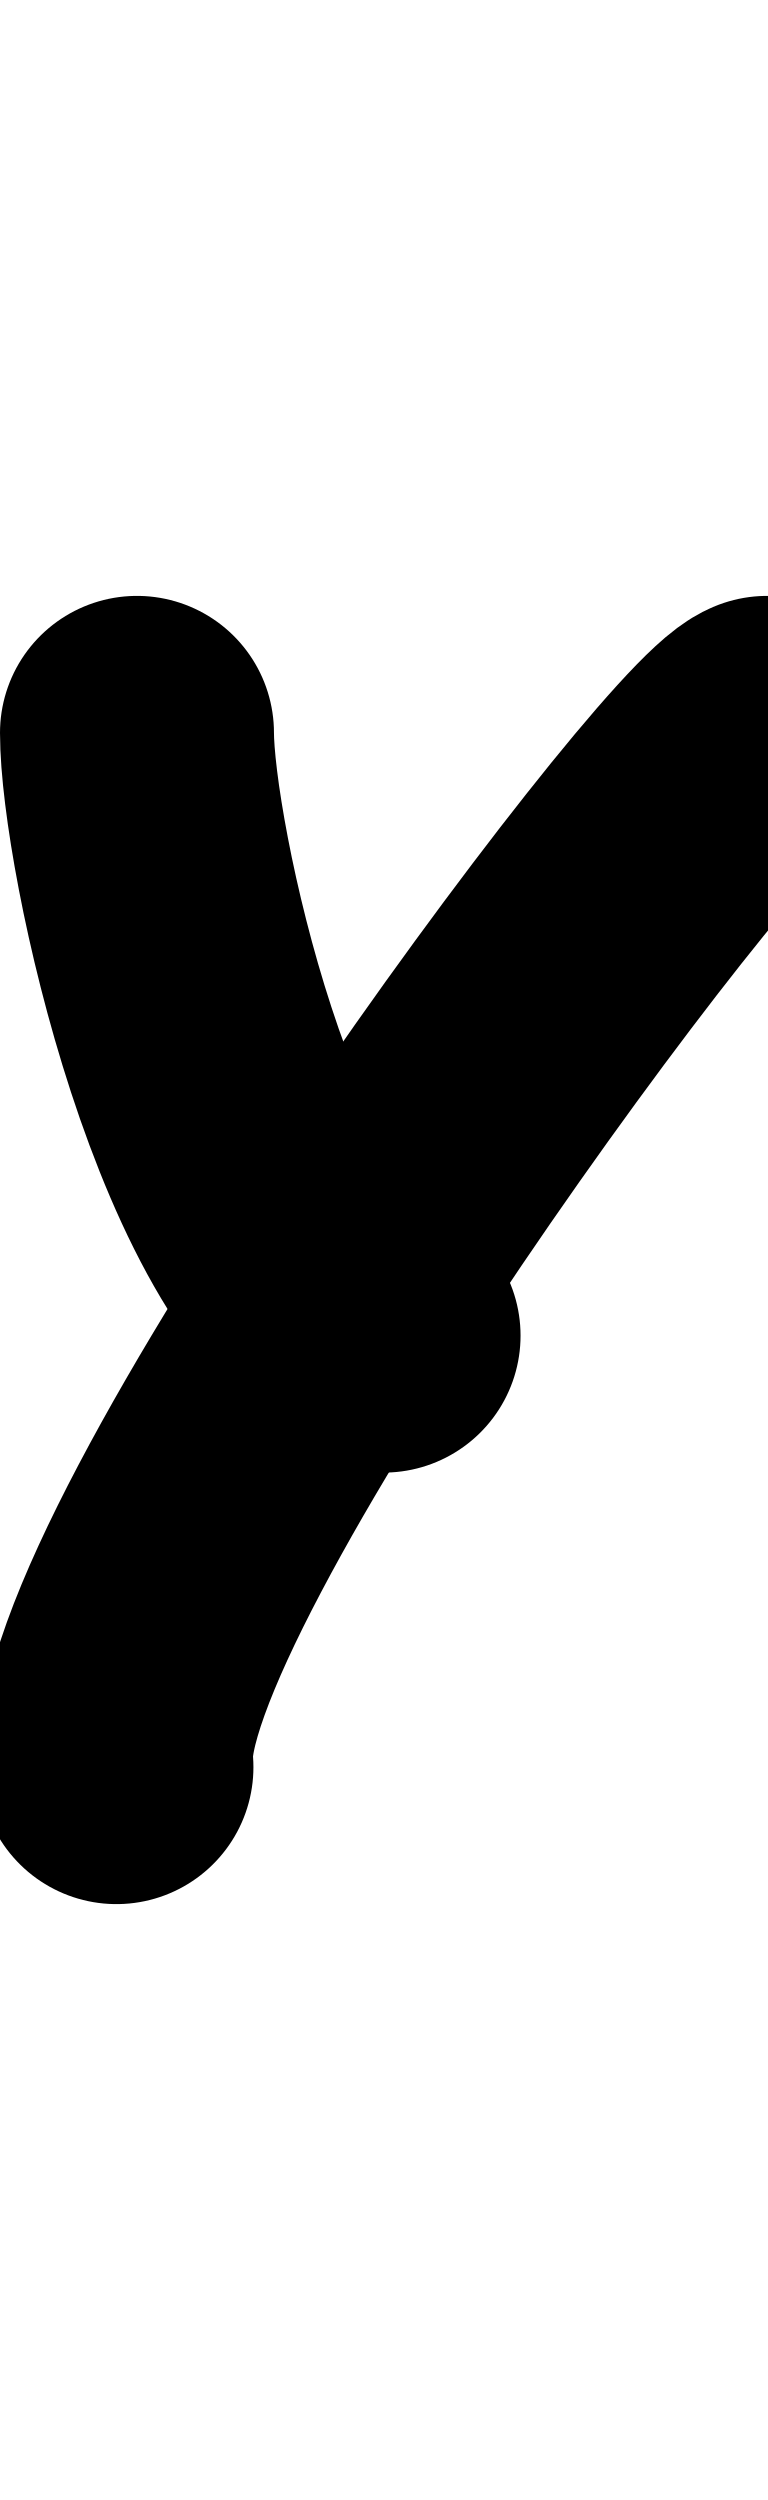
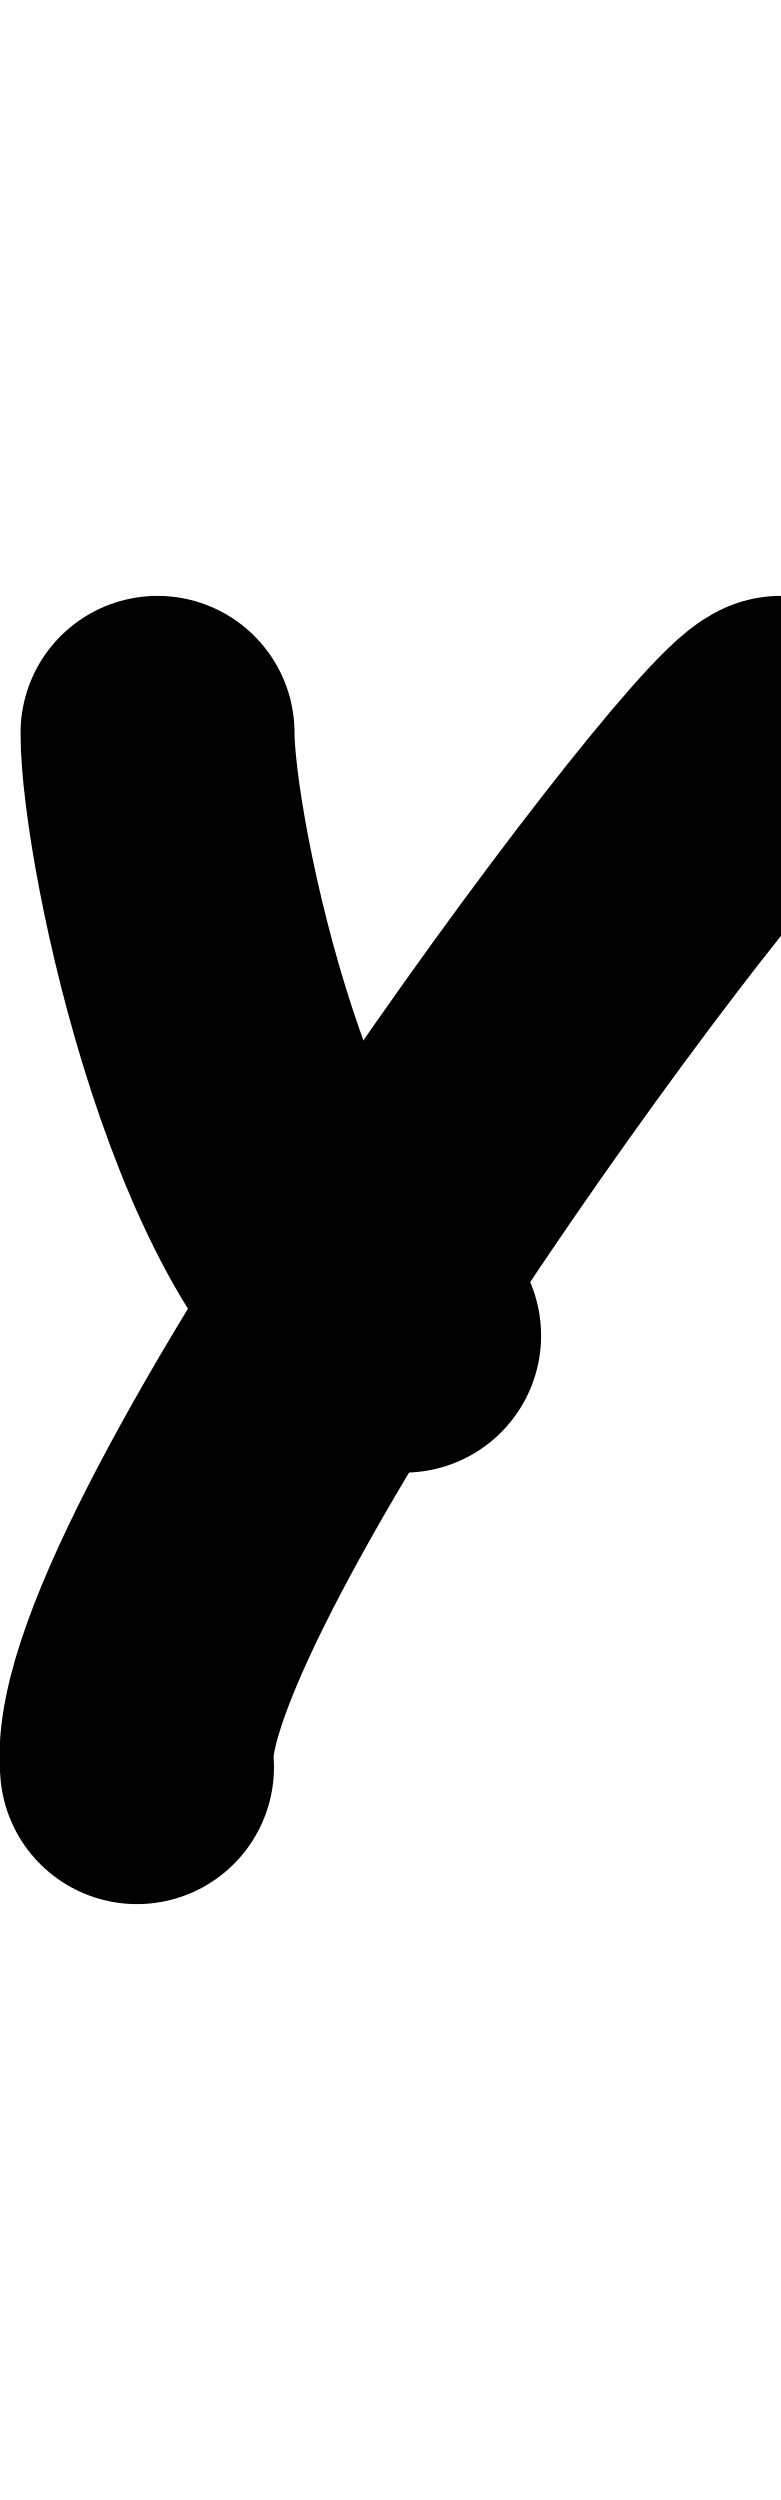
- <svg xmlns="http://www.w3.org/2000/svg" version="1.1" id="Layer_1" x="0px" y="0px" viewBox="0 0 11.2 36.5" enable-background="new 0 0 11.2 36.5" xml:space="preserve">
-   <path fill="none" stroke="#000000" stroke-width="4" stroke-linecap="round" stroke-linejoin="round" stroke-miterlimit="10" d="  M2,10.7c0,1.6,1.3,7.8,3.6,8.8" />
-   <path fill="none" stroke="#000000" stroke-width="4" stroke-linecap="round" stroke-linejoin="round" stroke-miterlimit="10" d="  M11.2,10.7C10.2,11.1,1.4,23,1.7,25.8" />
+ <svg xmlns="http://www.w3.org/2000/svg" version="1.1" id="Layer_1" x="0px" y="0px" viewBox="0 0 11.4 36.5" enable-background="new 0 0 11.4 36.5" xml:space="preserve">
+   <path fill="none" stroke="#000000" stroke-width="4" stroke-linecap="round" stroke-linejoin="round" stroke-miterlimit="10" d="  M2.3,10.7c0,1.6,1.3,7.8,3.6,8.8" />
+   <path fill="none" stroke="#000000" stroke-width="4" stroke-linecap="round" stroke-linejoin="round" stroke-miterlimit="10" d="  M11.4,10.7C10.5,11.1,1.7,23,2,25.8" />
</svg>
